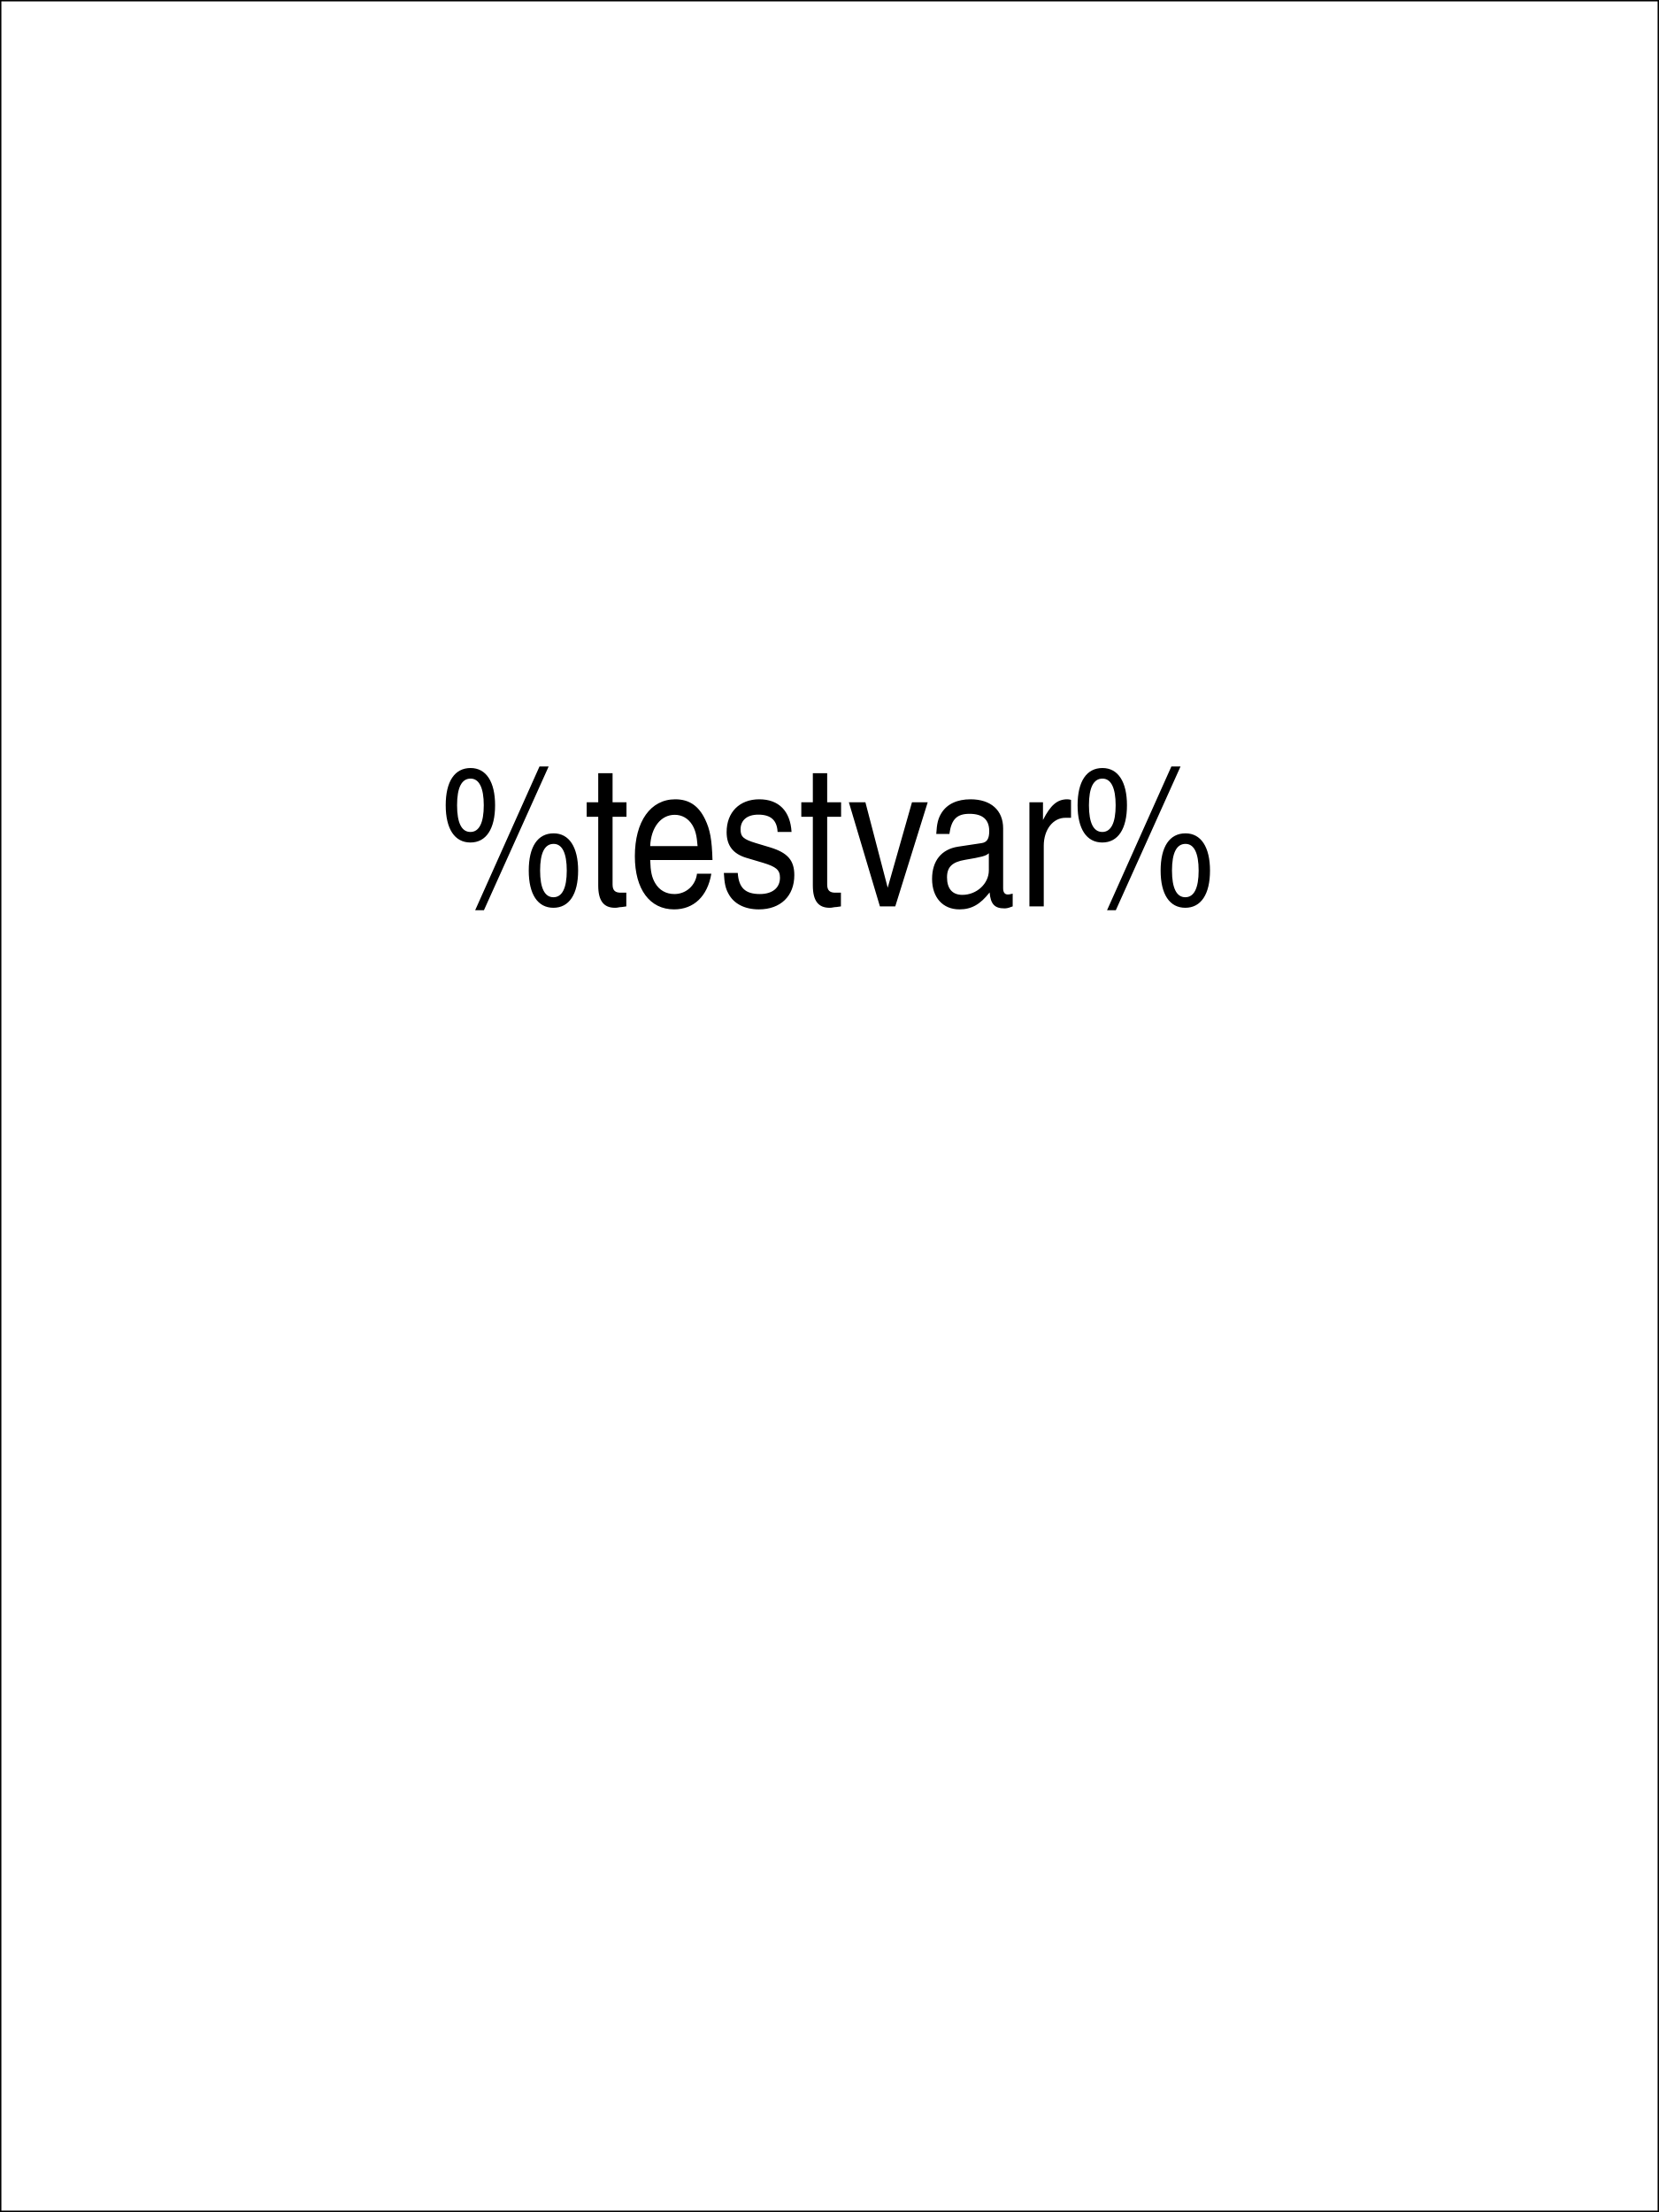
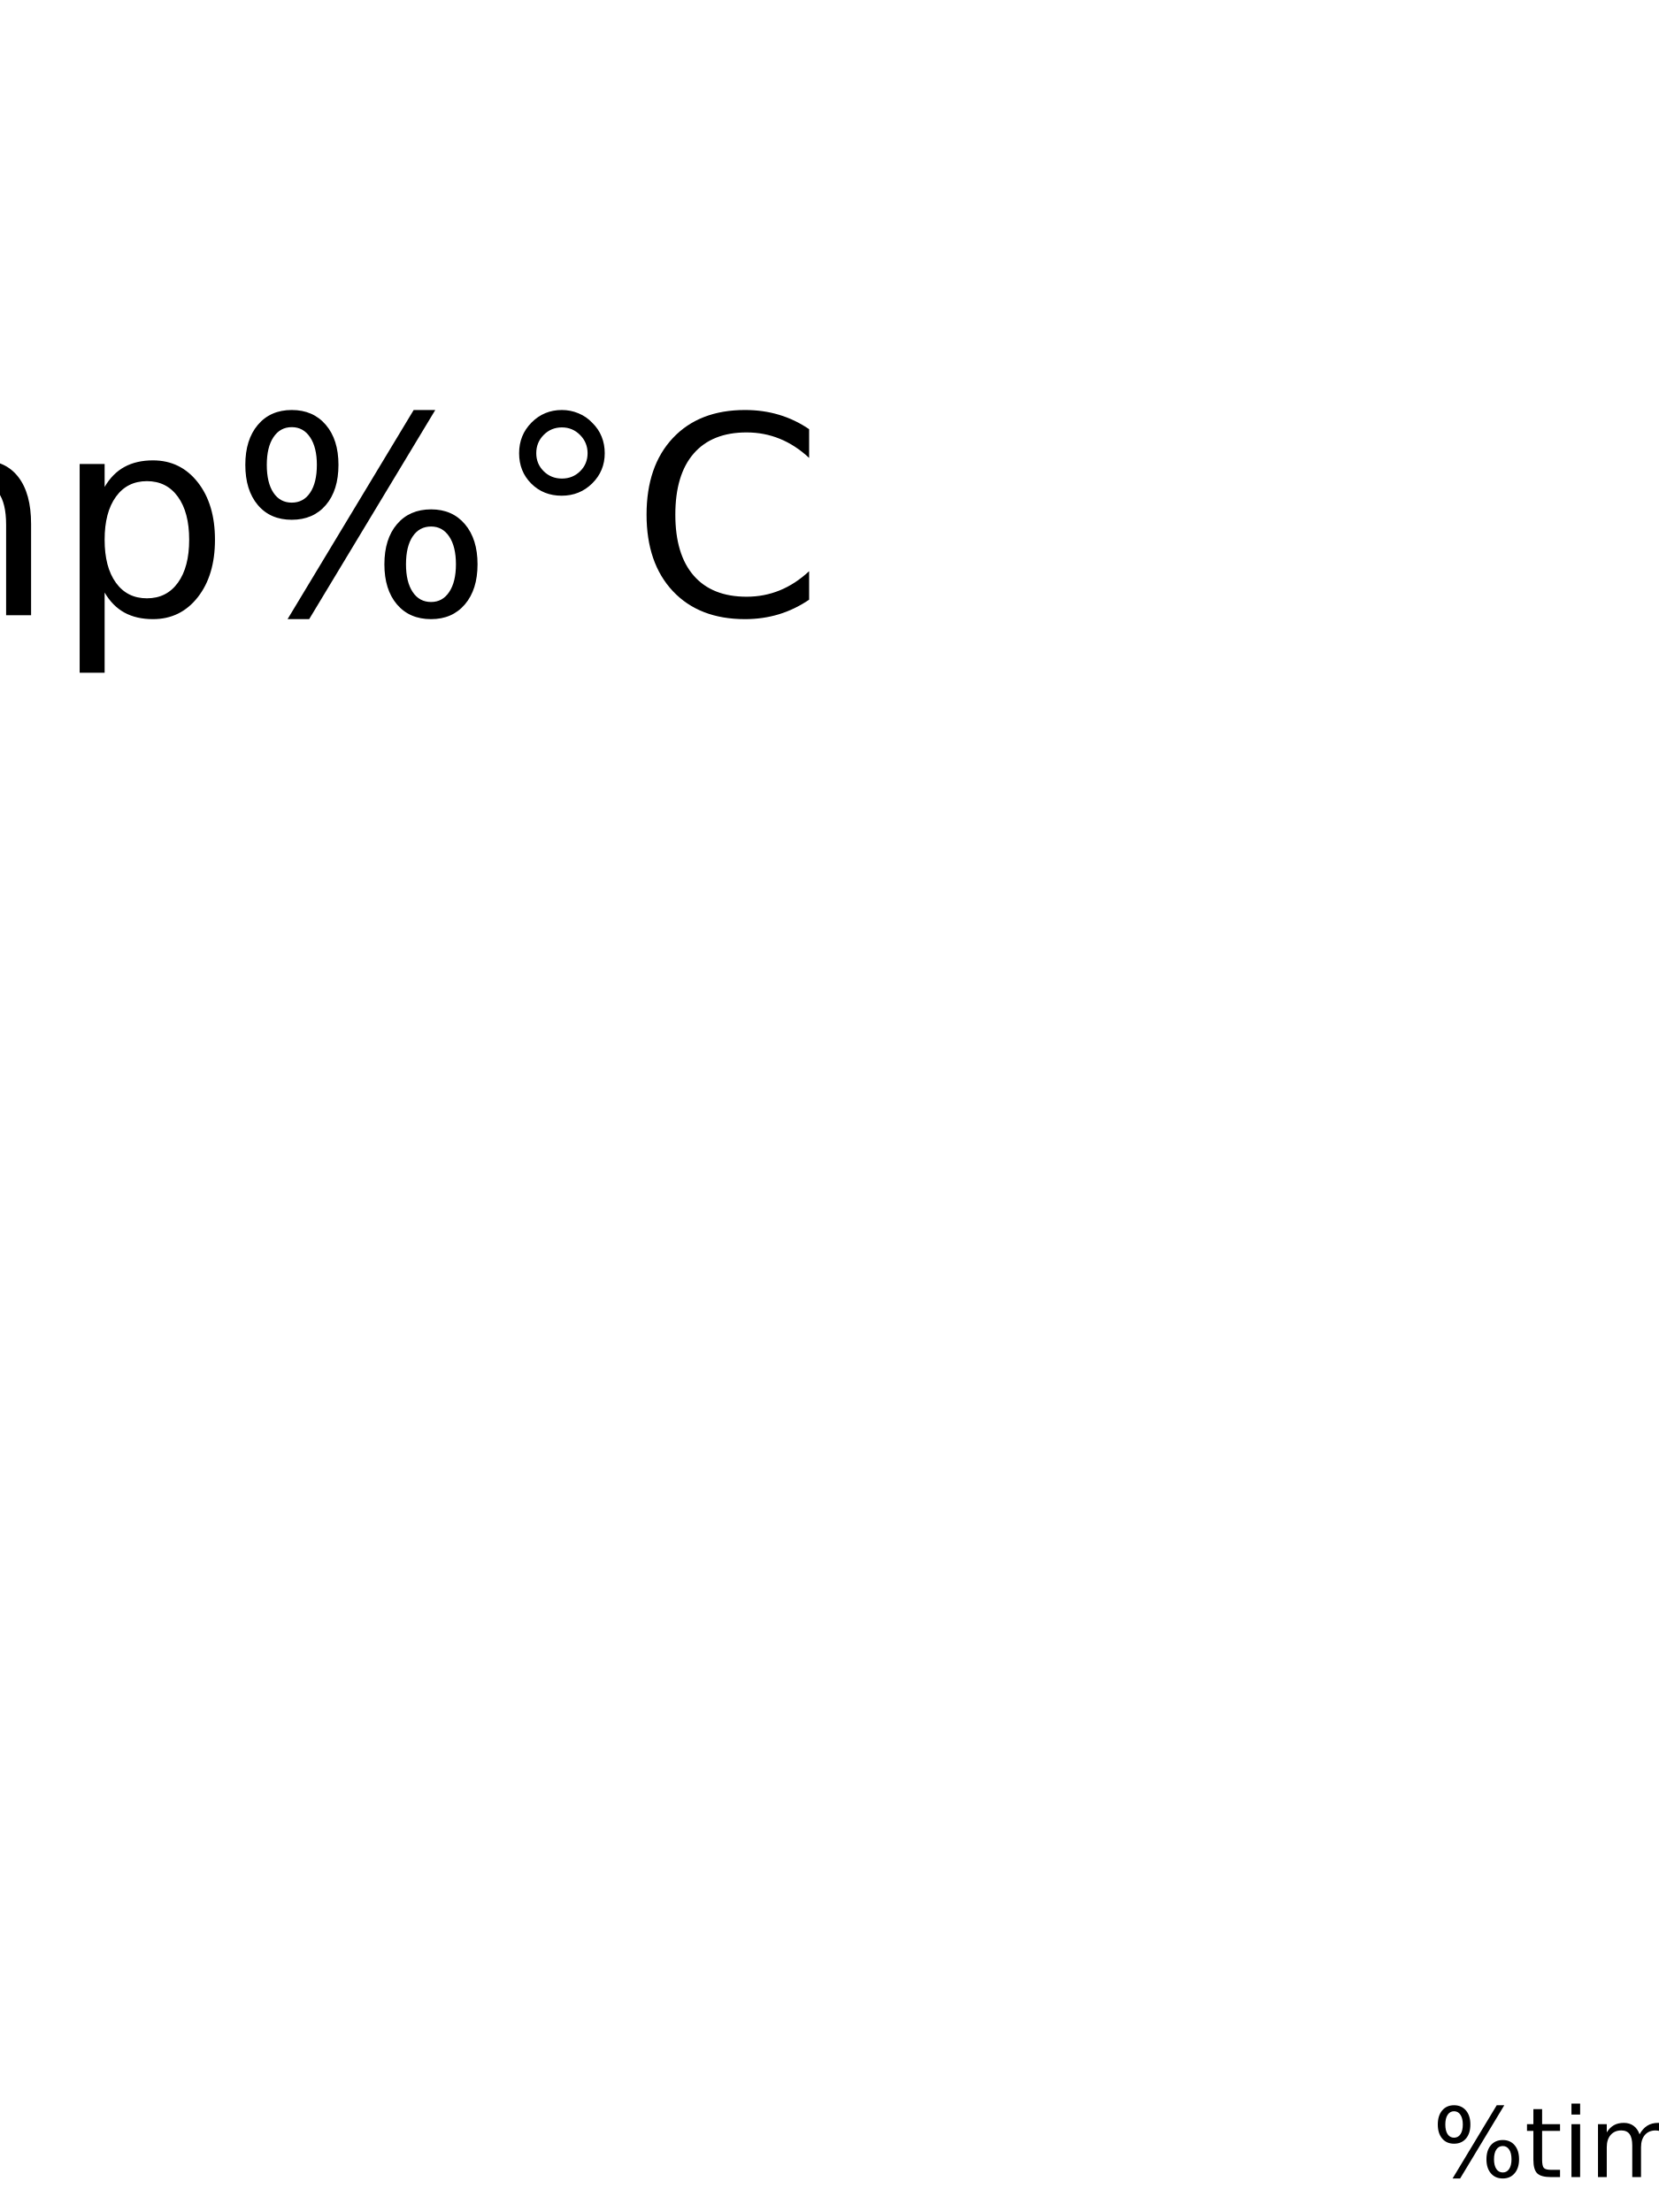
- <svg xmlns="http://www.w3.org/2000/svg" version="1.1" id="Ebene_1" x="0px" y="0px" width="600px" height="800px" viewBox="-120 -102.7 600 800" enable-background="new -120 -102.7 600 800" xml:space="preserve">
-   <rect id="bg" x="-120" y="-102.7" fill="#FFFFFF" stroke="#000000" stroke-miterlimit="10" width="600" height="800" />
-   <rect x="-195.3" y="28.2" display="none" fill="none" width="527" height="219.1" />
-   <rect x="-120" y="173.6" fill="none" width="600" height="154" />
-   <text transform="matrix(1 0 0 1 38.9004 225.1113)" font-family="'ArialNarrow'" font-size="72">%testvar%</text>
+ <svg xmlns="http://www.w3.org/2000/svg" height="800" width="600" version="1.1" id="svg3336">
+   <g font-family="DejaVu Sans" id="g3364">
+     <rect id="rect3434" width="600" height="800" x="0" y="3.9268718e-014" style="fill:#ffffff" />
+     <text style="font-size:35px;text-anchor:middle" font-size="35px" y="787.374" x="590.856" id="text3366">
+       <tspan style="text-align:end;text-anchor:end" id="tspan3430">%time%</tspan>
+     </text>
+     <text style="font-size:100px;text-anchor:end" font-size="100px" y="222.499" x="298.05" id="text3370">
+       <tspan style="text-align:center;text-anchor:middle" id="tspan3432">%temp%°C</tspan>
+     </text>
+   </g>
</svg>
